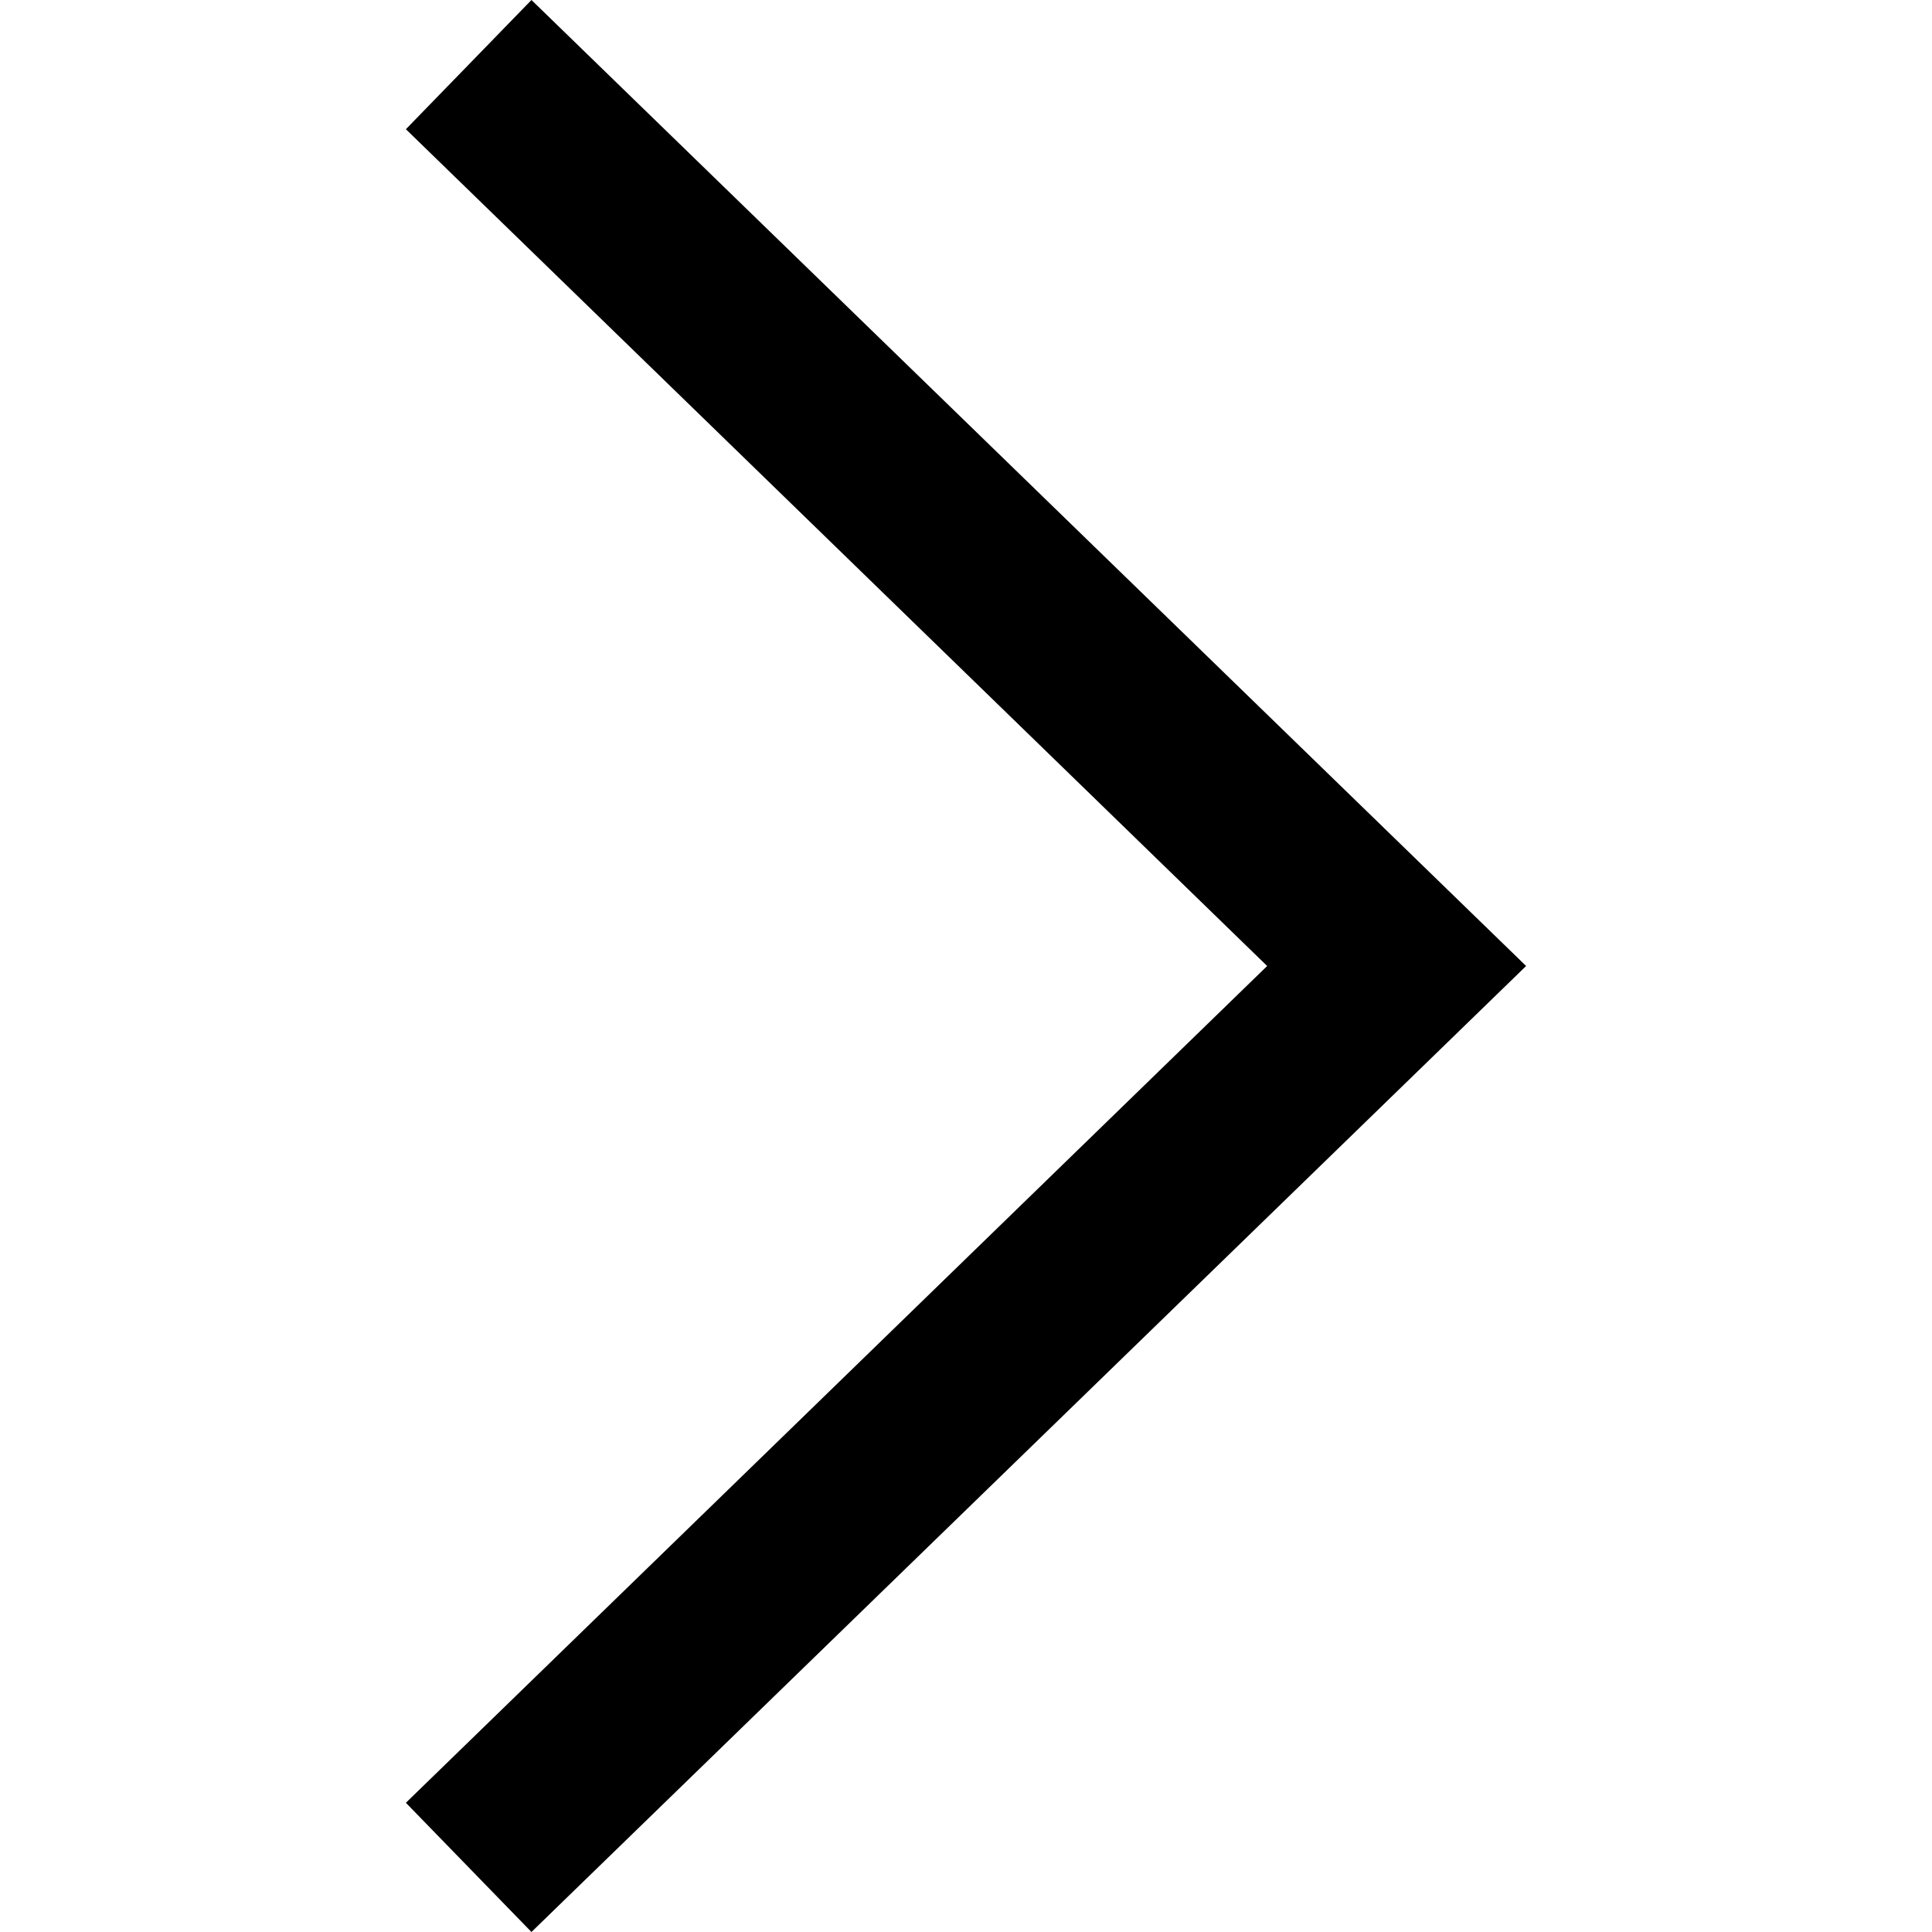
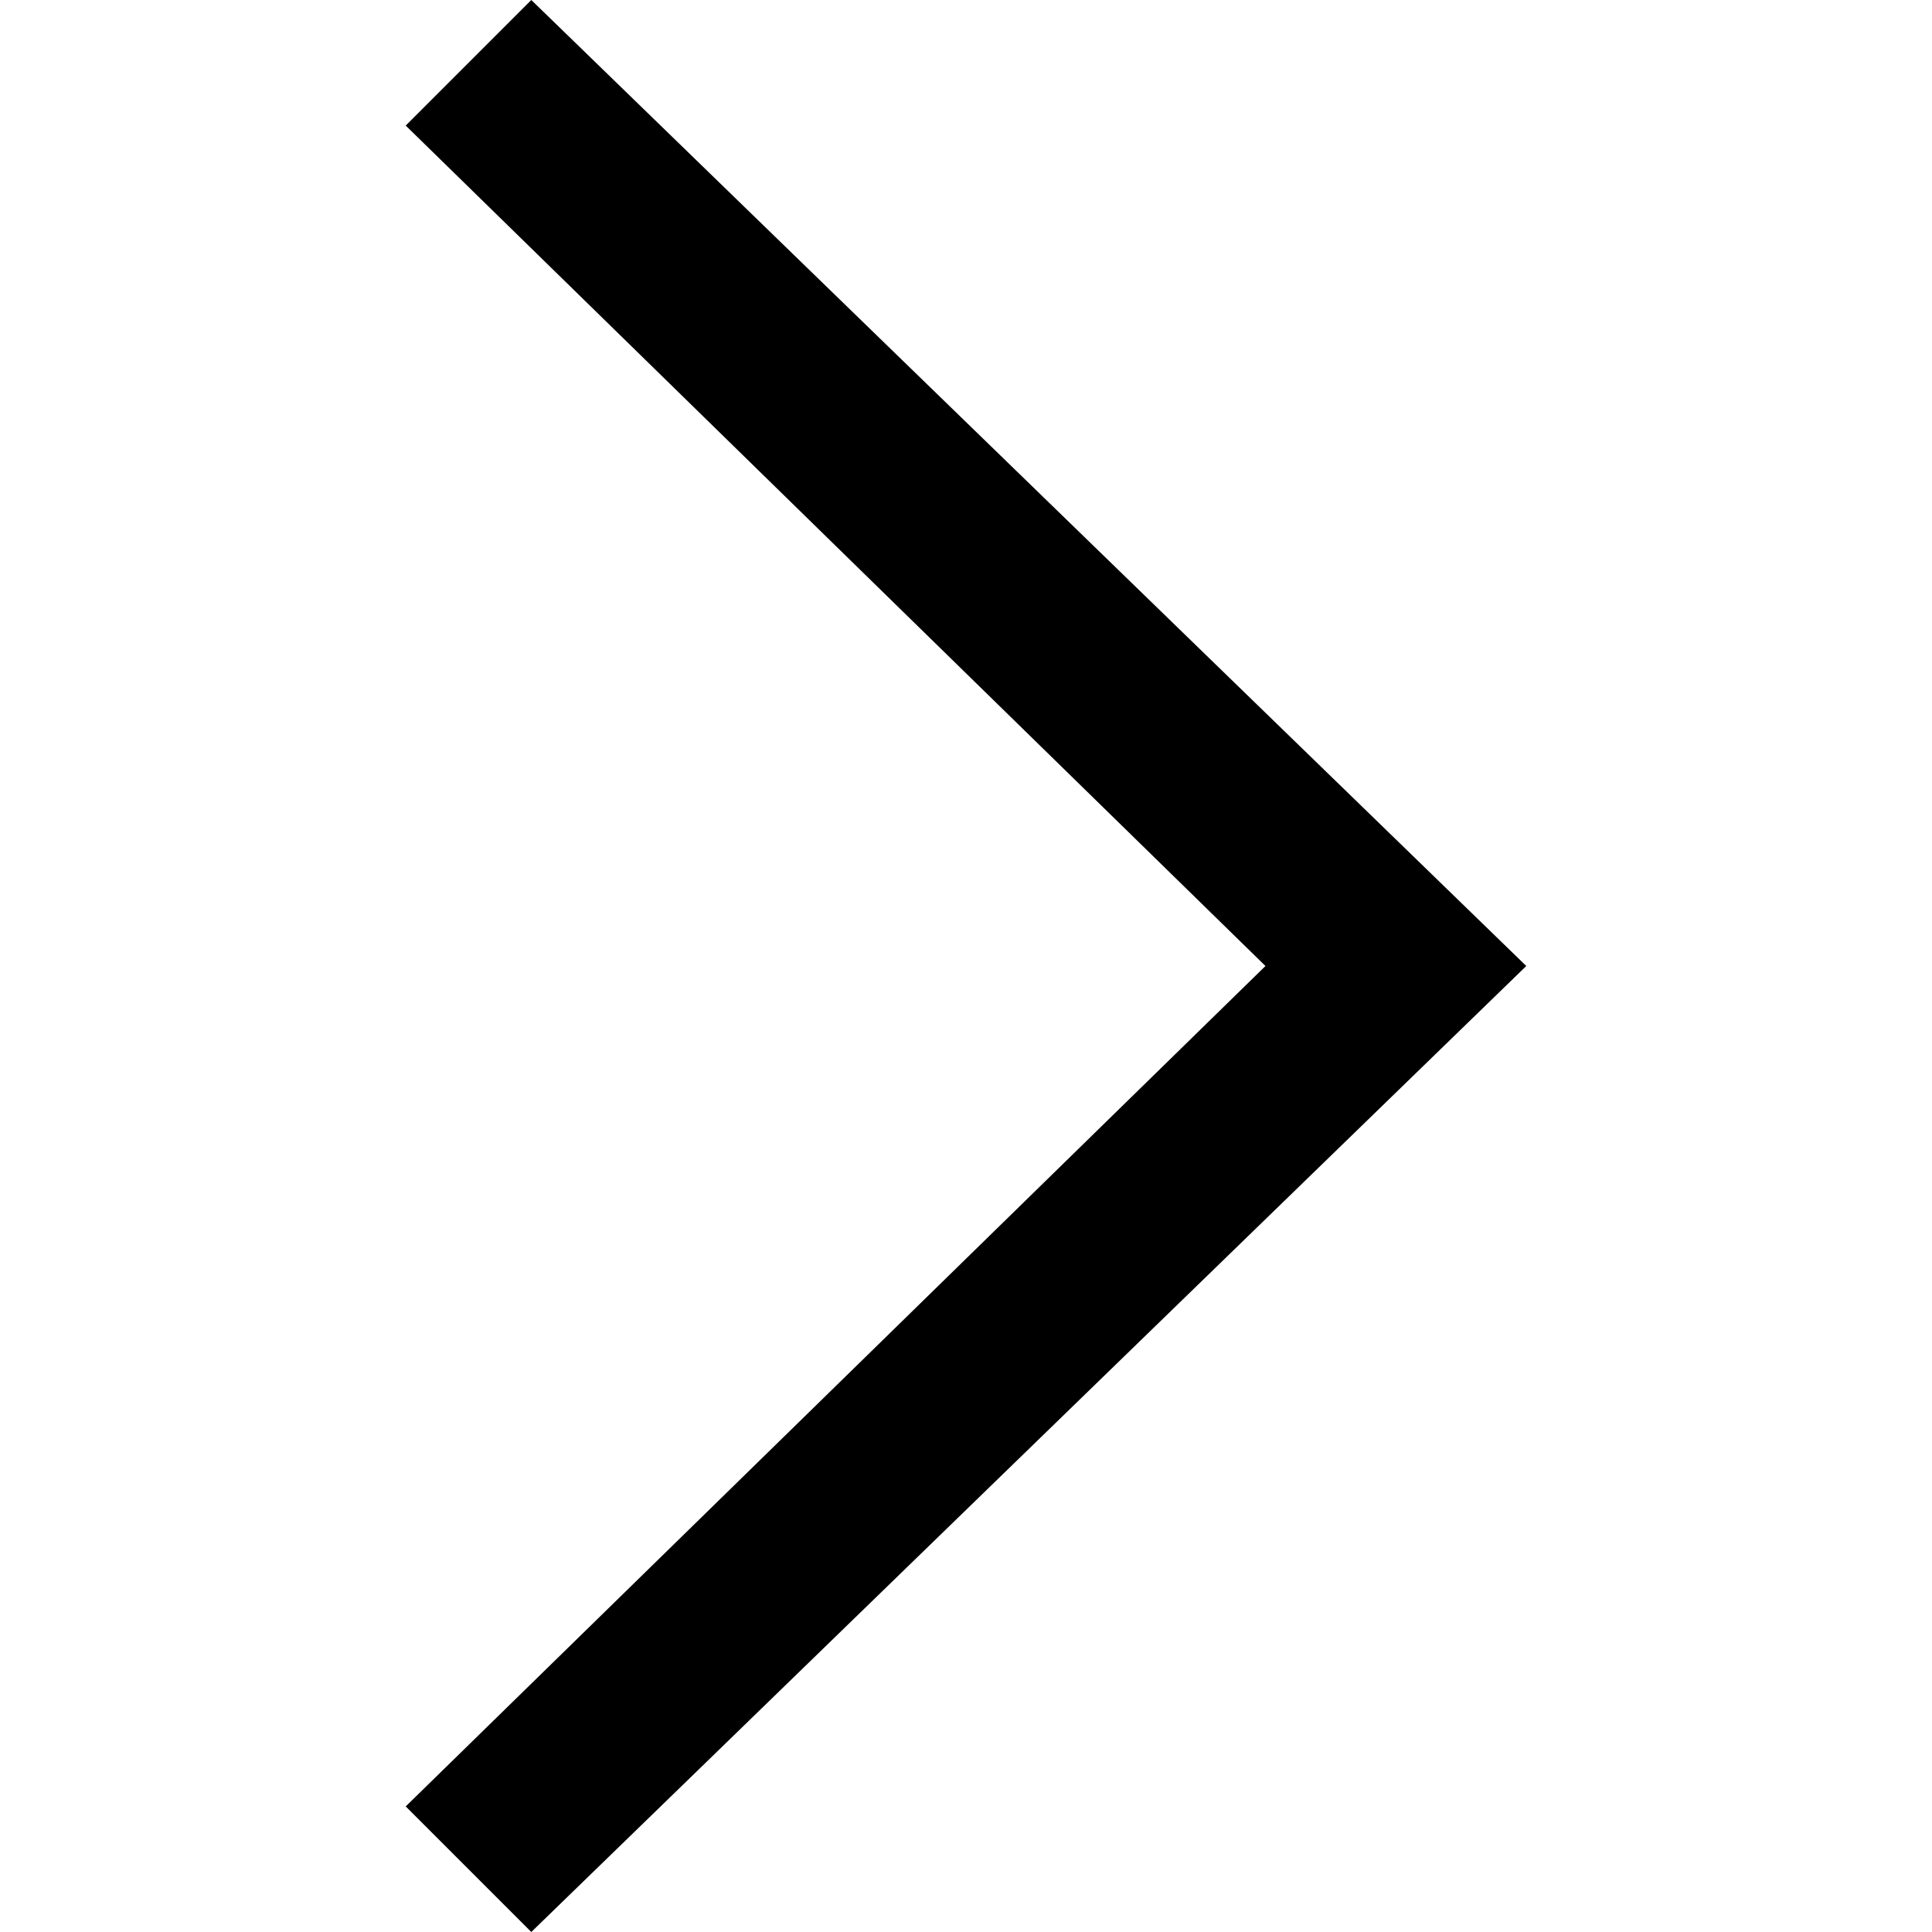
- <svg xmlns="http://www.w3.org/2000/svg" version="1.1" id="Capa_1" x="0px" y="0px" viewBox="0 0 370.8 370.8" style="enable-background:new 0 0 370.8 370.8;" xml:space="preserve">
+ <svg xmlns="http://www.w3.org/2000/svg" version="1.1" id="Capa_1" x="0px" y="0px" viewBox="0 0 20 20" style="enable-background:new 0 0 20 20;" xml:space="preserve">
  <g>
-     <polygon points="243.2,185.4 77.9,346 102,370.8 292.9,185.4 102,0 77.9,24.8  " />
+     <polygon points="13.1,10 4.2,18.7 5.5,20 15.8,10 5.5,0 4.2,1.3  " />
  </g>
</svg>
